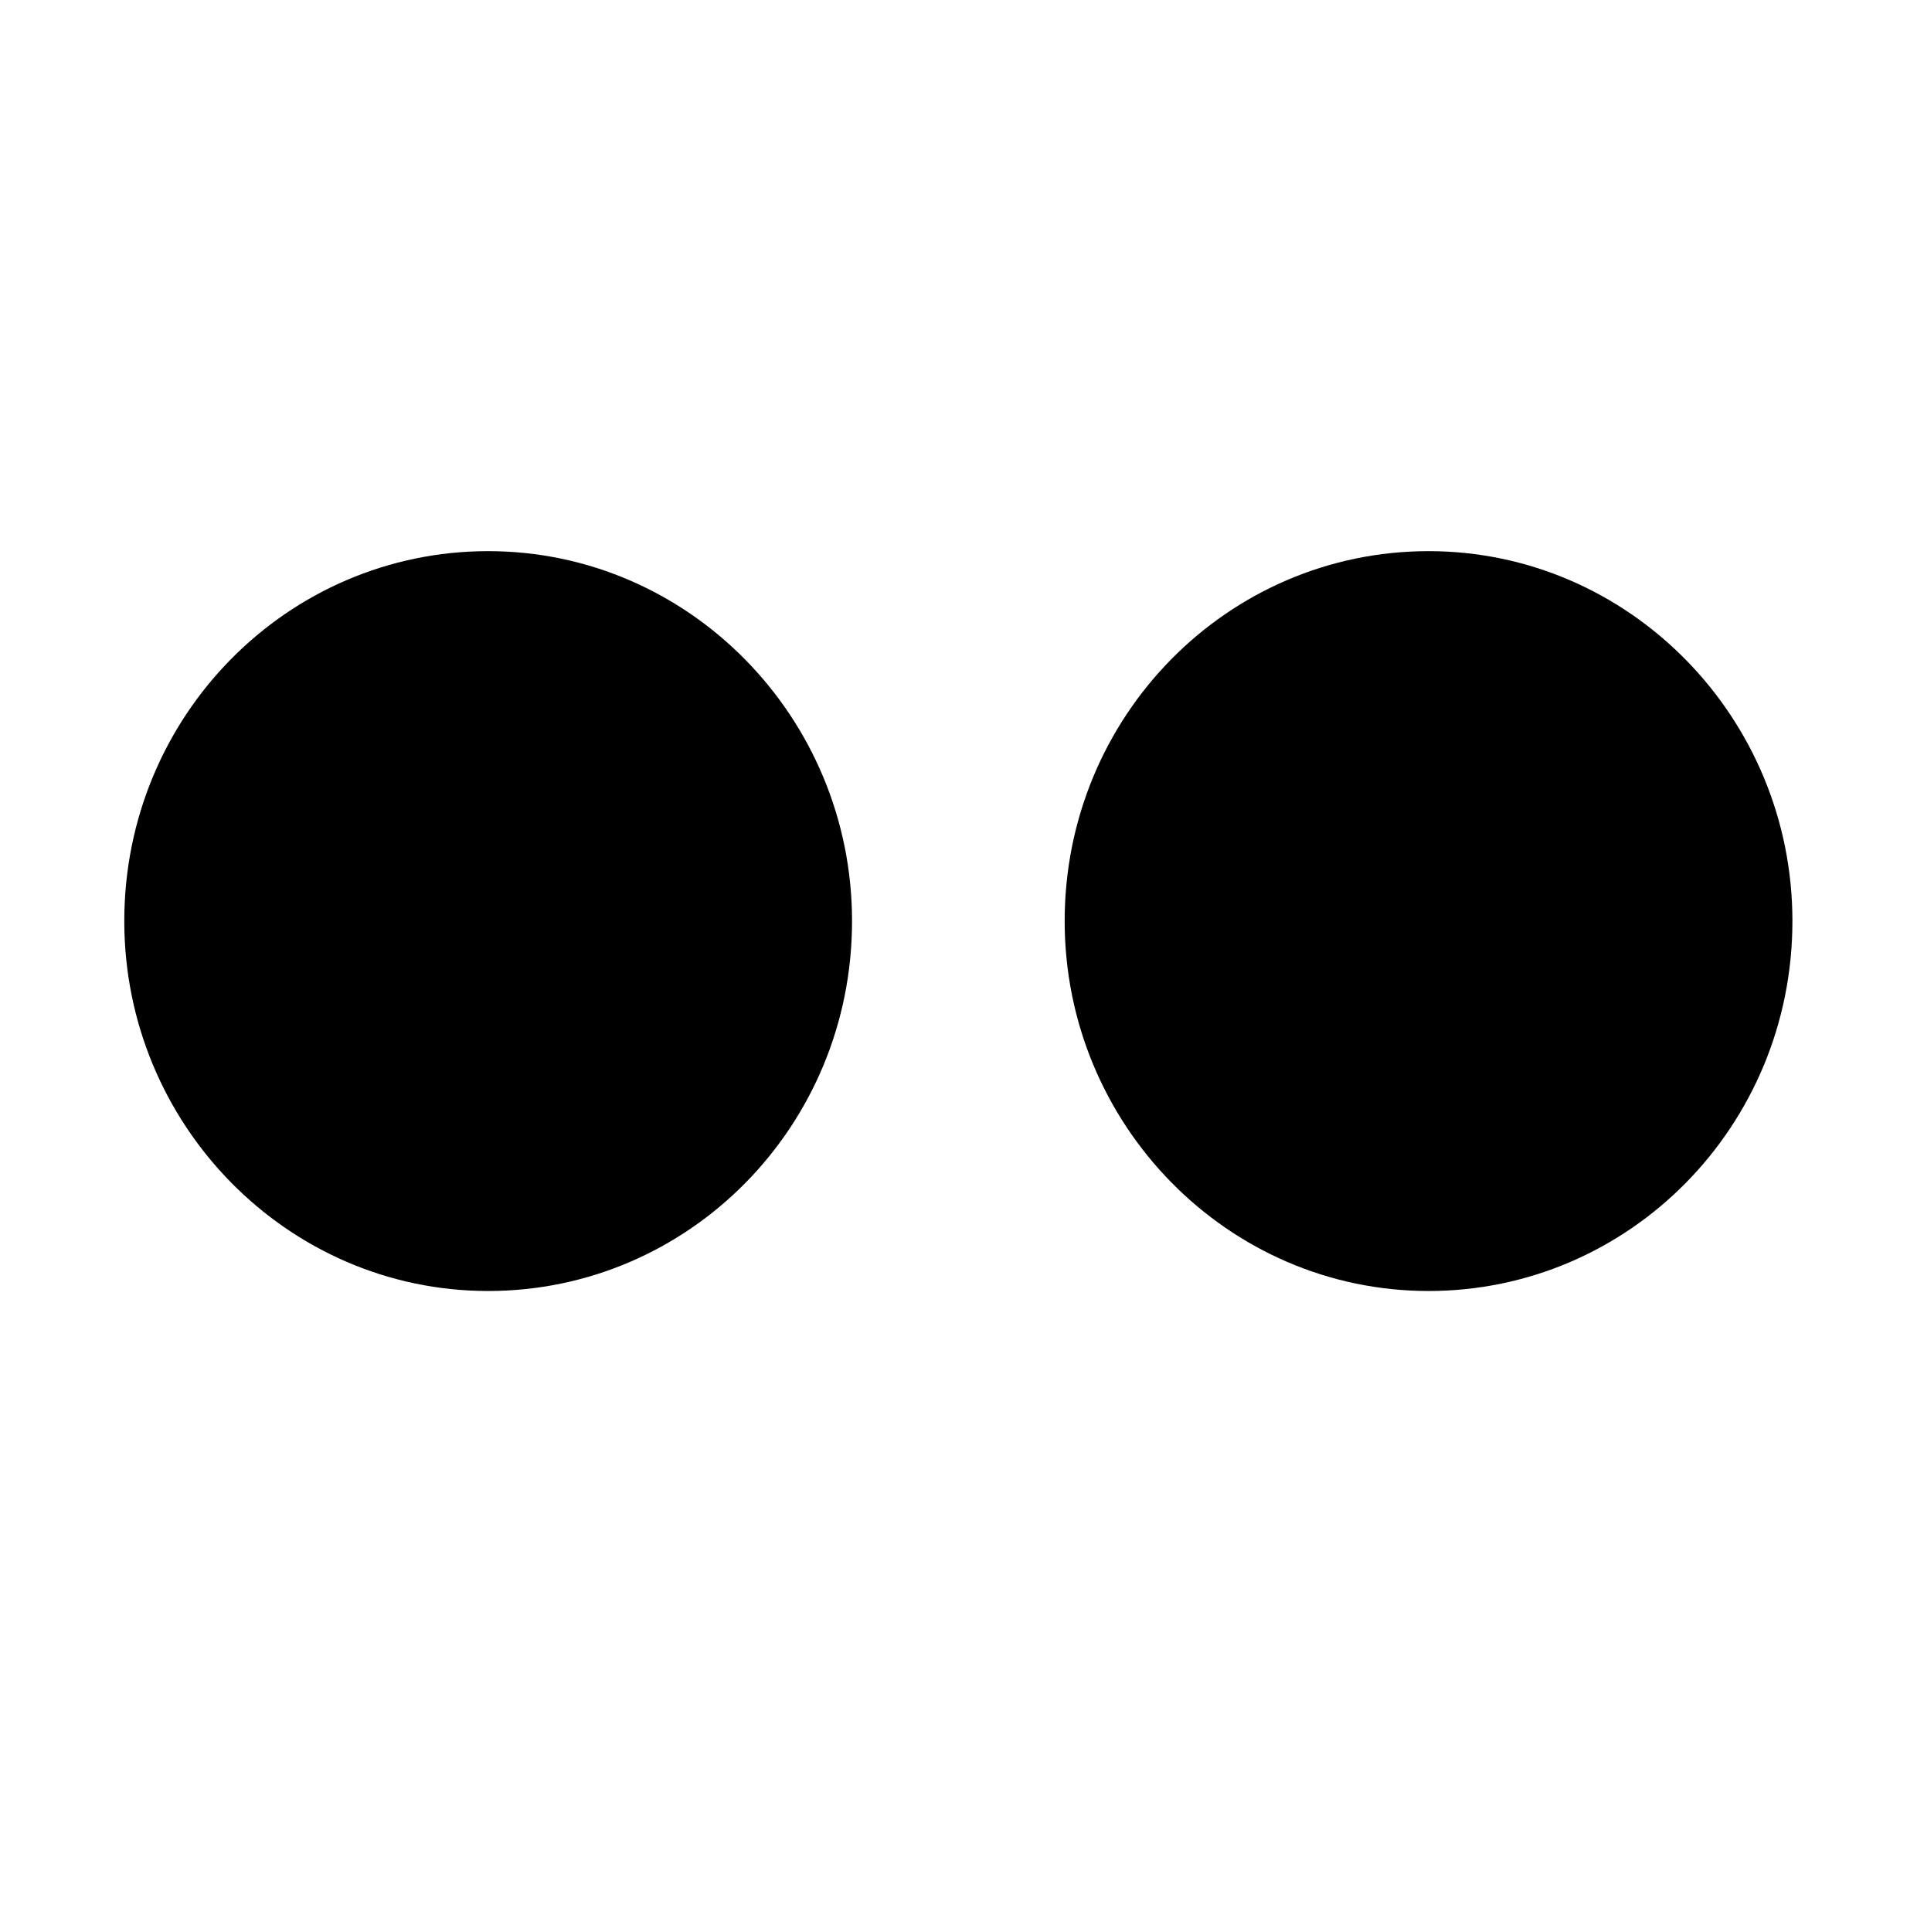
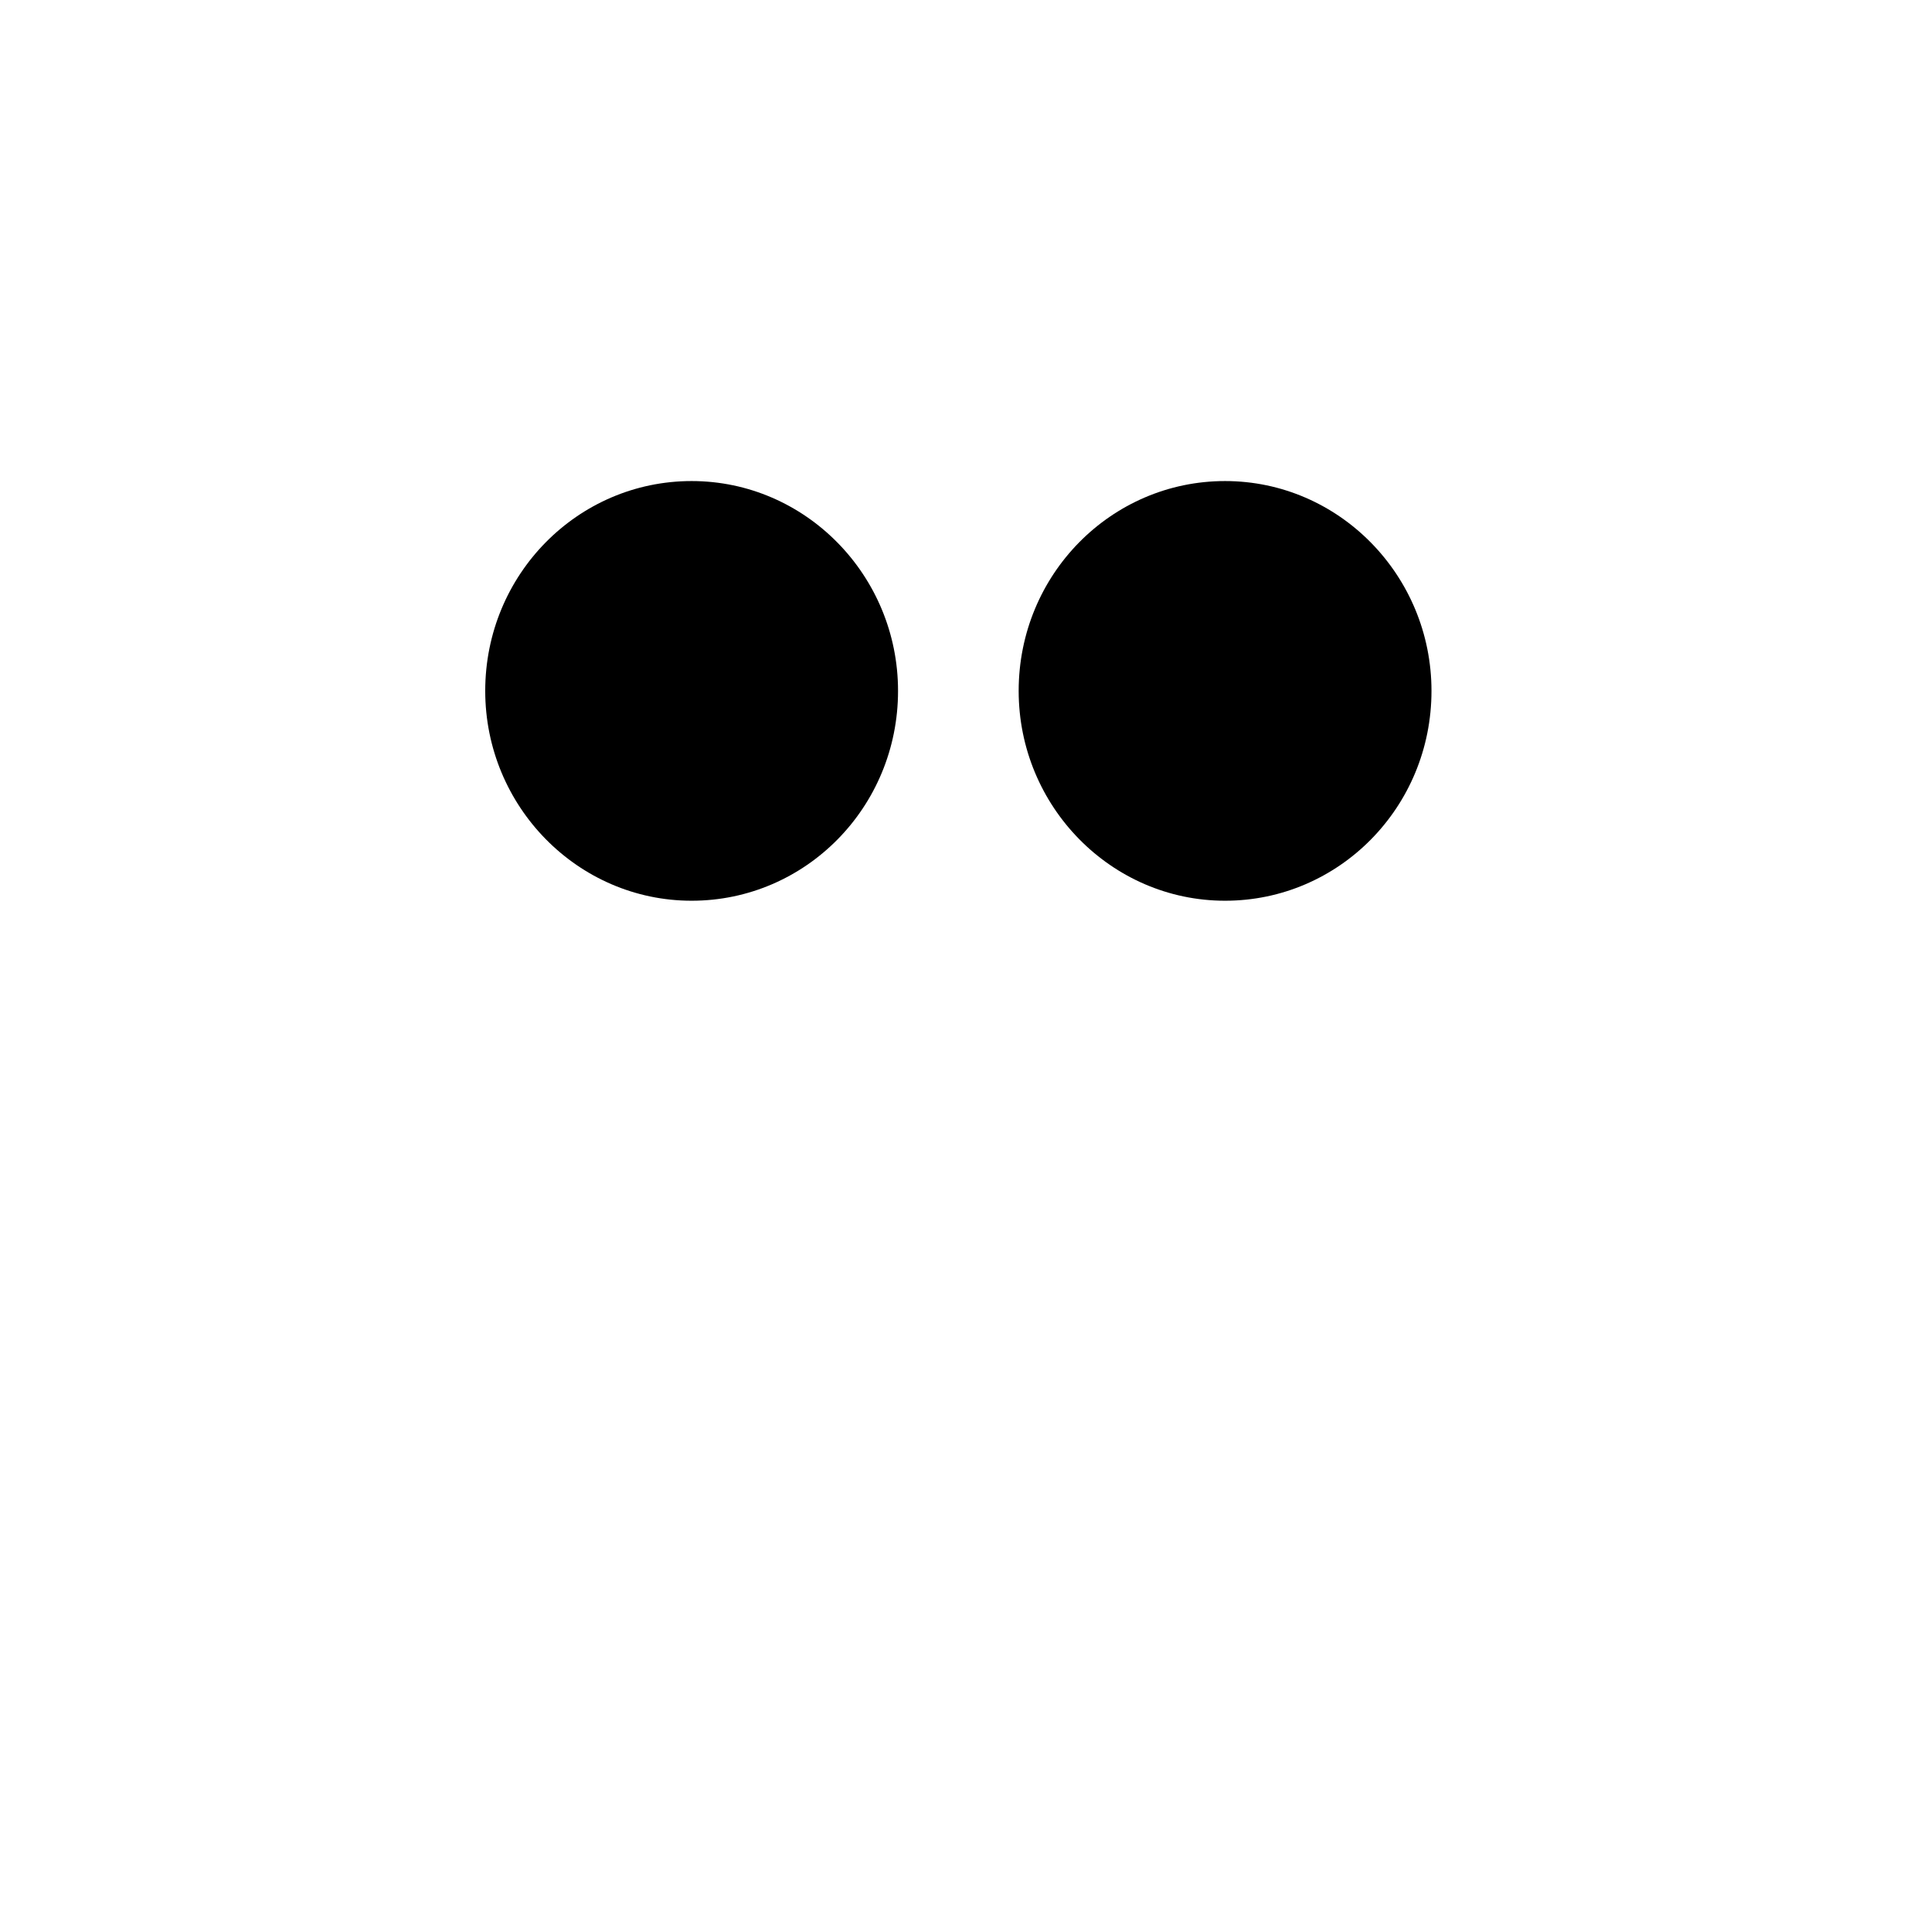
- <svg xmlns="http://www.w3.org/2000/svg" version="1.1" id="All_glyphs" x="0px" y="0px" viewBox="0 0 128 129" enable-background="new 0 0 128 129" xml:space="preserve">
-   <path d="M32.6,86.2c-13.4,0-24.3-11.1-24.3-24.7c0-13.7,10.9-24.7,24.3-24.7c13.4,0,24.3,11.1,24.3,24.7  C56.9,75.2,46,86.2,32.6,86.2z M95.4,86.2c-13.4,0-24.3-11.1-24.3-24.7c0-13.7,10.9-24.7,24.3-24.7c13.4,0,24.3,11.1,24.3,24.7  C119.7,75.2,108.8,86.2,95.4,86.2z" />
+ <svg xmlns="http://www.w3.org/2000/svg" version="1.1" x="0px" y="0px" width="128px" height="129px" viewBox="0 0 128 129" enable-background="new 0 0 128 129" xml:space="preserve">
+   <g id="Layer_3">
+ </g>
+   <g id="Layer_2">
+     <path d="M46.188,60.142c-7.601,0-13.784-6.296-13.784-14.011c0-7.771,6.183-14.011,13.784-14.011s13.784,6.297,13.784,14.011   C59.973,53.902,53.79,60.142,46.188,60.142z M81.812,60.142c-7.601,0-13.784-6.296-13.784-14.011   c0-7.771,6.183-14.011,13.784-14.011c7.602,0,13.784,6.297,13.784,14.011C95.596,53.902,89.413,60.142,81.812,60.142z" />
+   </g>
</svg>
